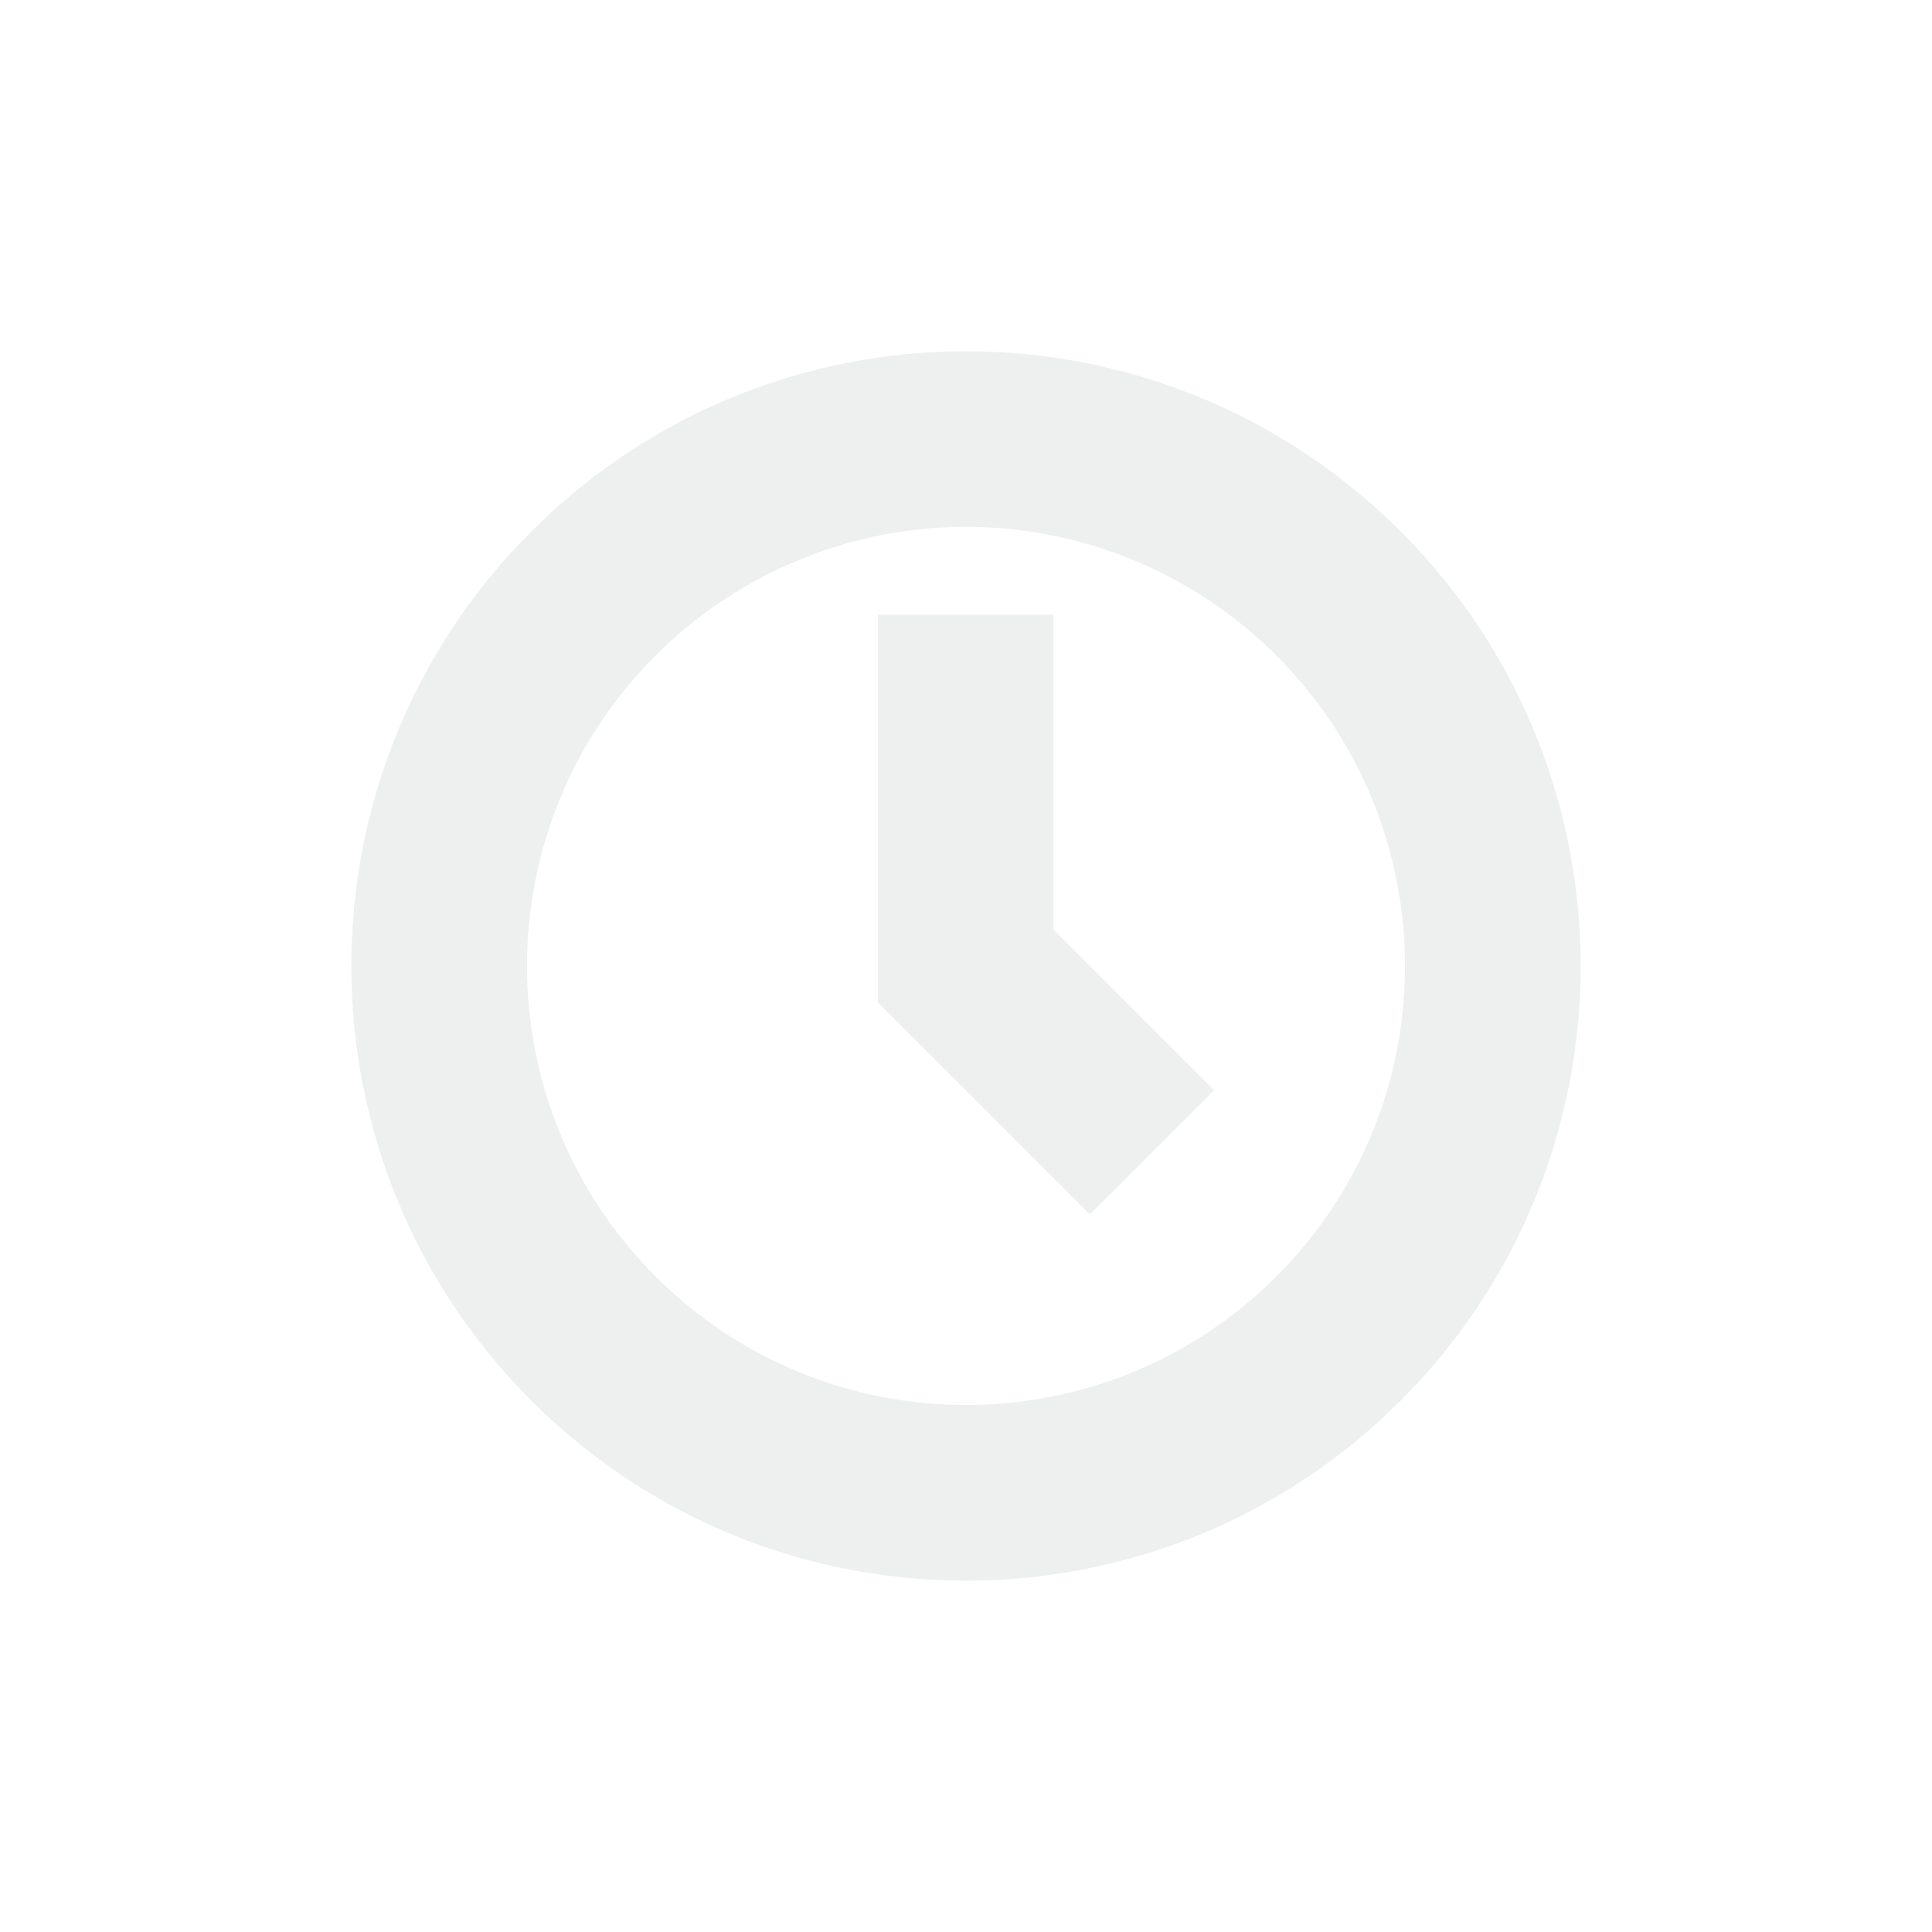
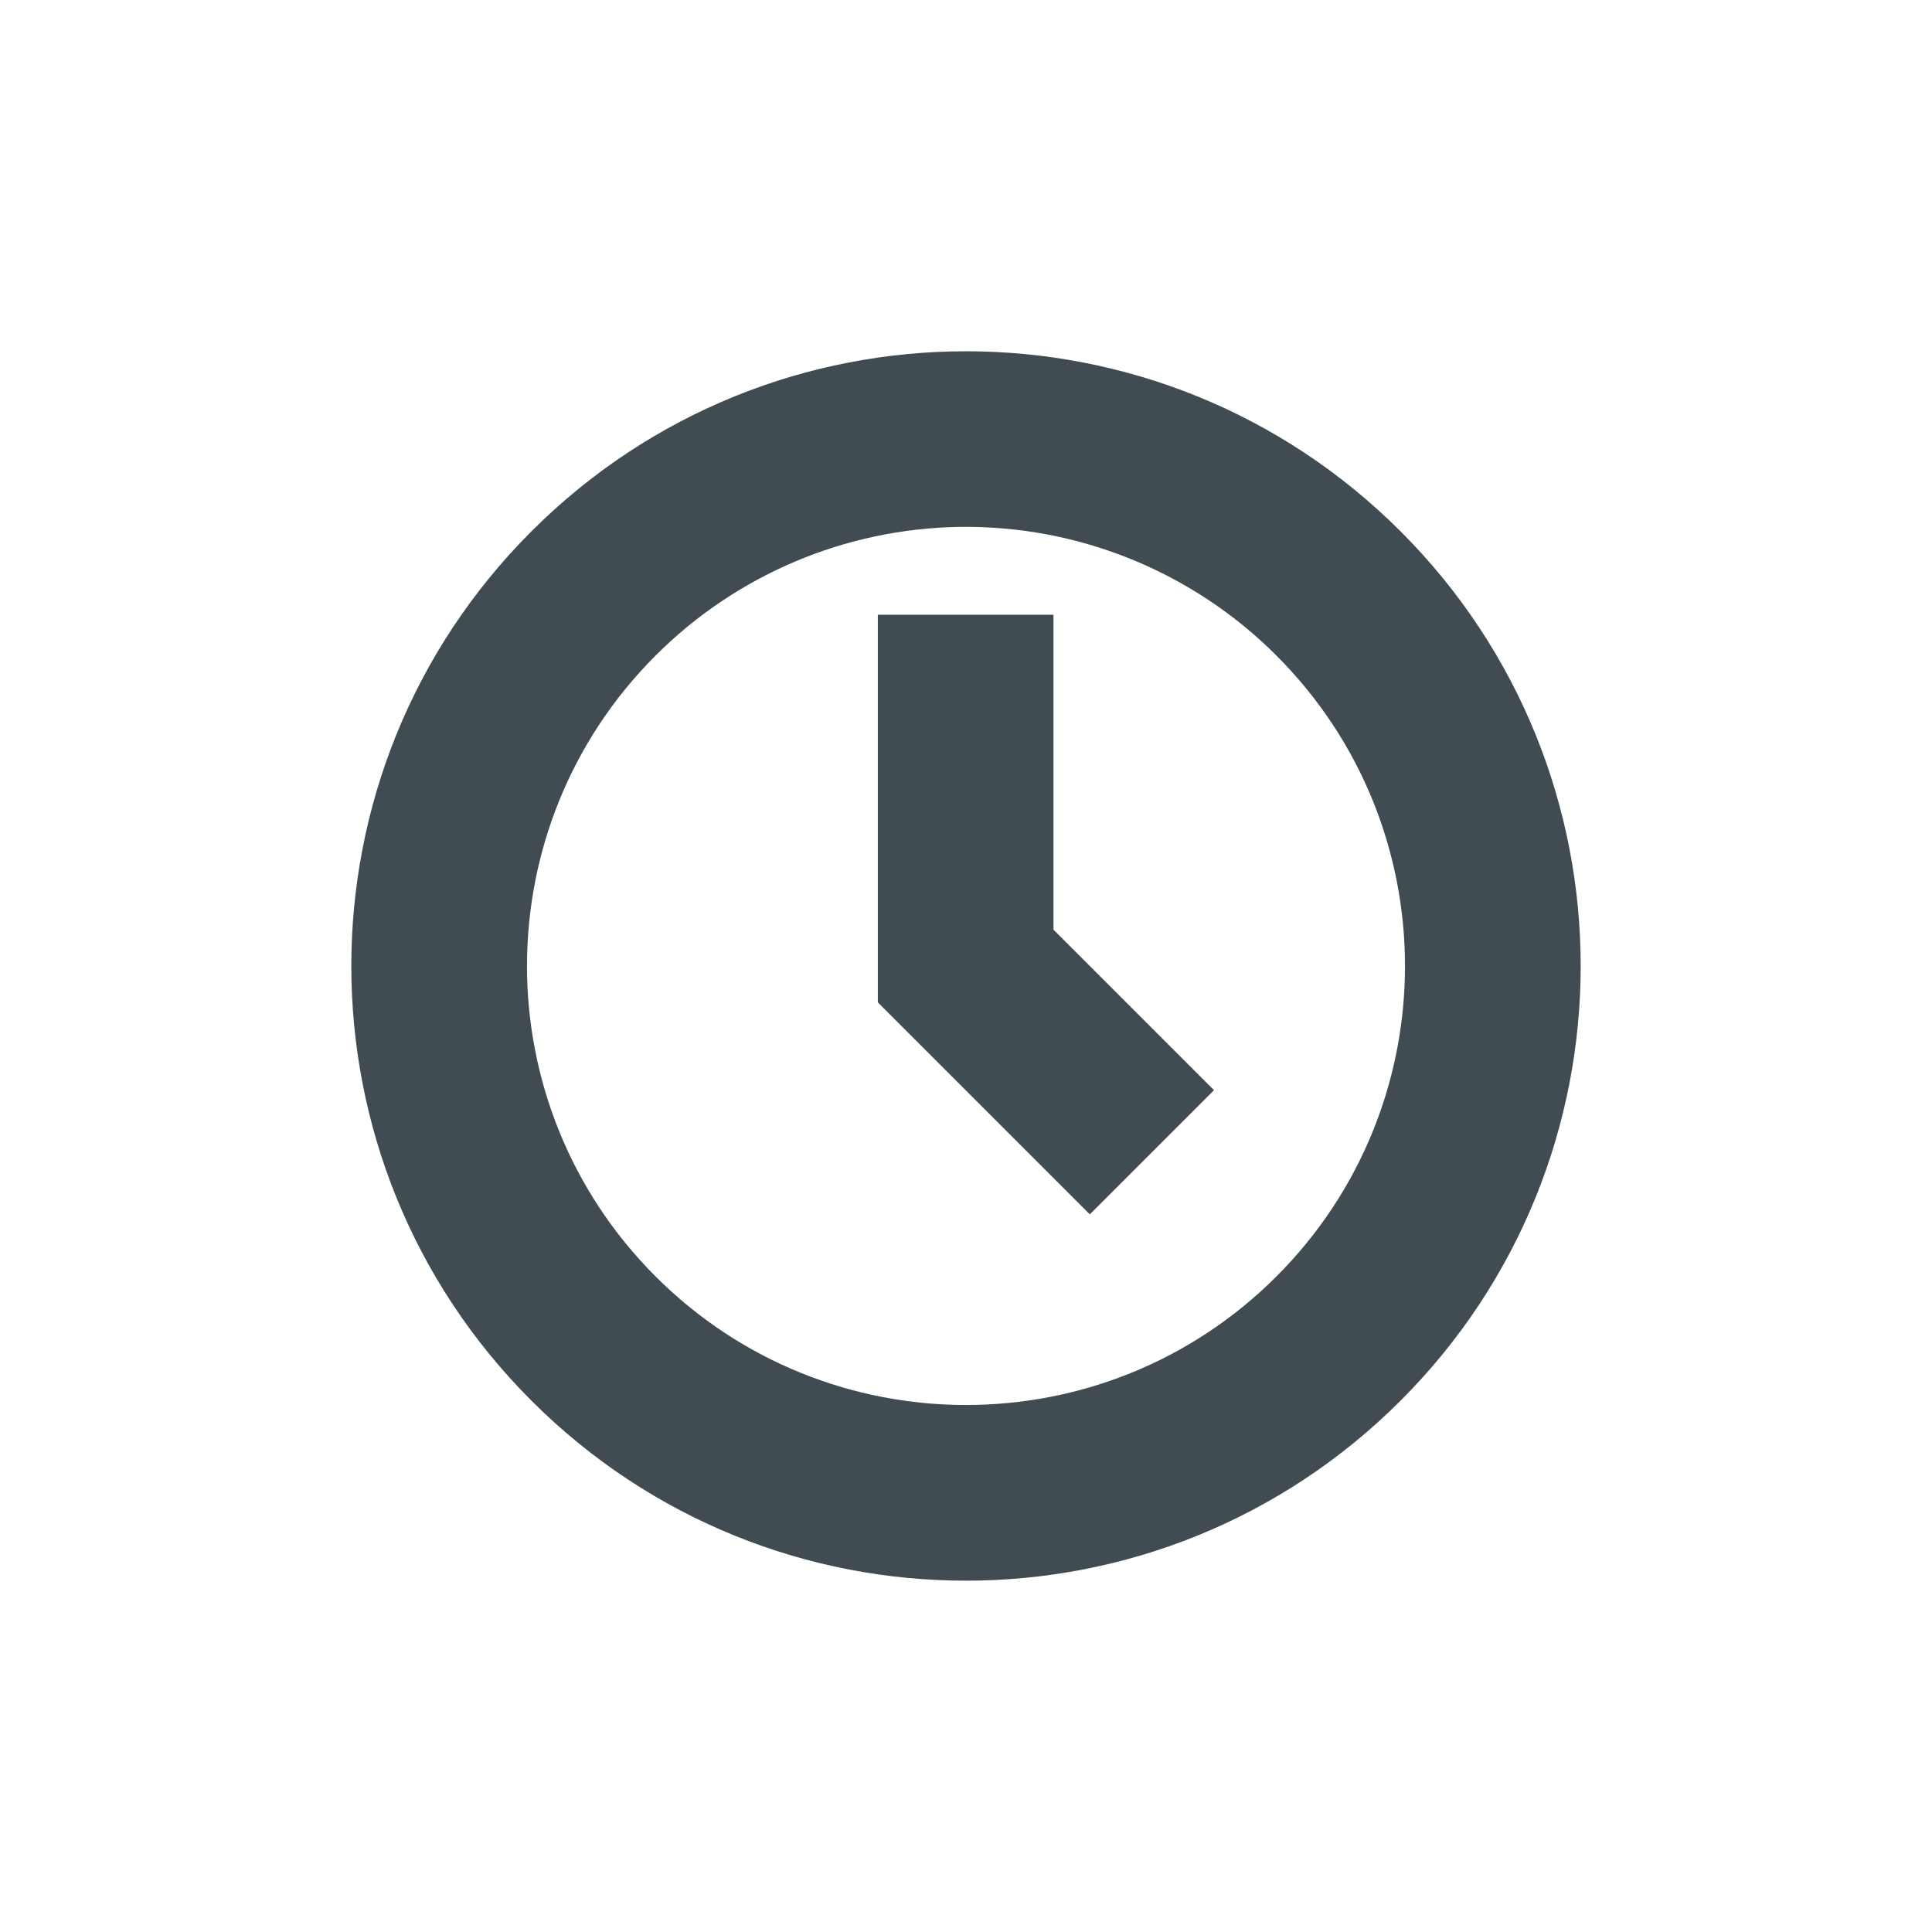
<svg xmlns="http://www.w3.org/2000/svg" width="22" height="22" viewBox="0 0 22 22">
  <defs>
    <style type="text/css" id="current-color-scheme">
-    .ColorScheme-Text { color:#eeefef; } .ColorScheme-Highlight { color:#00bcd4; } .ColorScheme-ButtonBackground { color:#cfd8dc; }
+    .ColorScheme-Text { color:#414c52; } .ColorScheme-Highlight { color:#00bcd4; } .ColorScheme-ButtonBackground { color:#cfd8dc; }
  </style>
  </defs>
  <path style="fill:currentColor;opacity:1" class="ColorScheme-Text" transform="translate(3 3)" d="M 8 1 C 6.209 1 4.418 1.684 3.051 3.051 C 0.317 5.784 0.317 10.216 3.051 12.949 C 5.784 15.683 10.216 15.683 12.949 12.949 C 15.683 10.216 15.683 5.784 12.949 3.051 C 11.582 1.684 9.791 1 8 1 z M 7.928 3 A 5 5 0 0 1 11.535 4.465 A 5 5 0 0 1 11.535 11.535 A 5 5 0 0 1 4.465 11.535 A 5 5 0 0 1 4.465 4.465 A 5 5 0 0 1 7.928 3 z M 6.996 4 L 6.996 4.133 L 6.996 8.414 L 8.703 10.121 L 9.318 10.736 L 9.41 10.828 L 10.117 10.121 L 10.824 9.414 L 10.73 9.32 L 10.117 8.707 L 8.996 7.586 L 8.996 4.133 L 8.996 4 L 6.996 4 z" />
</svg>
